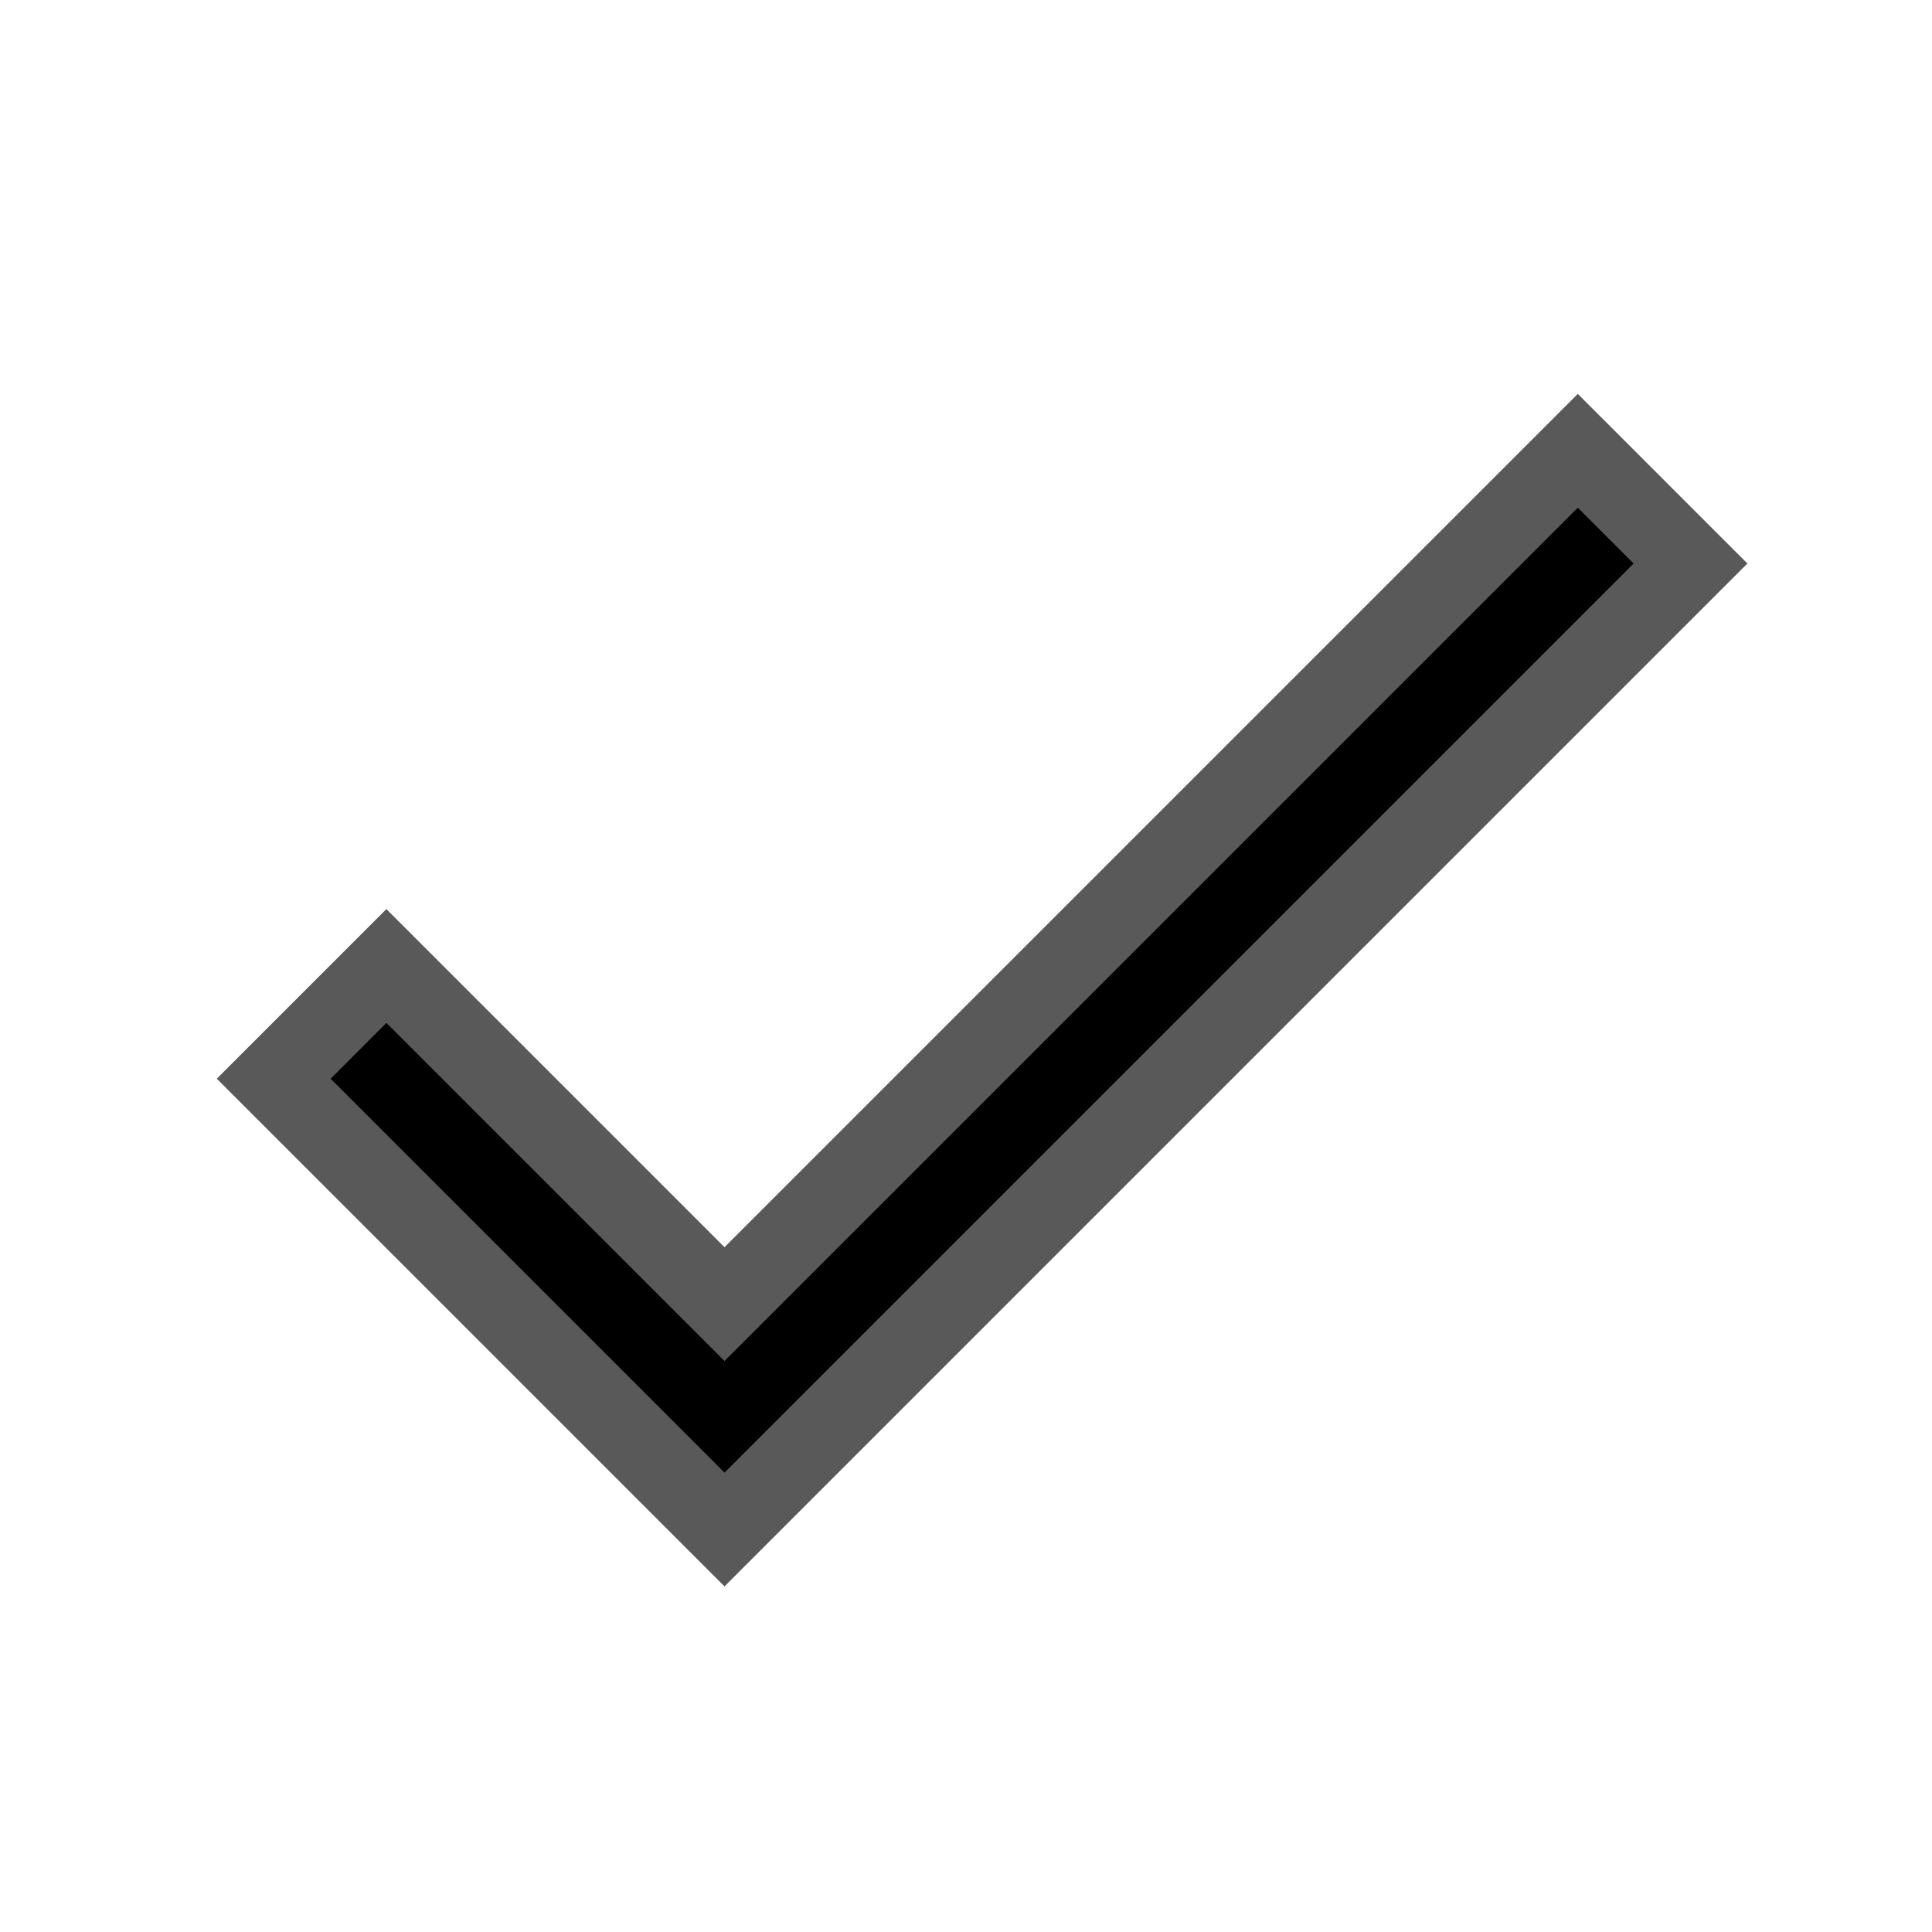
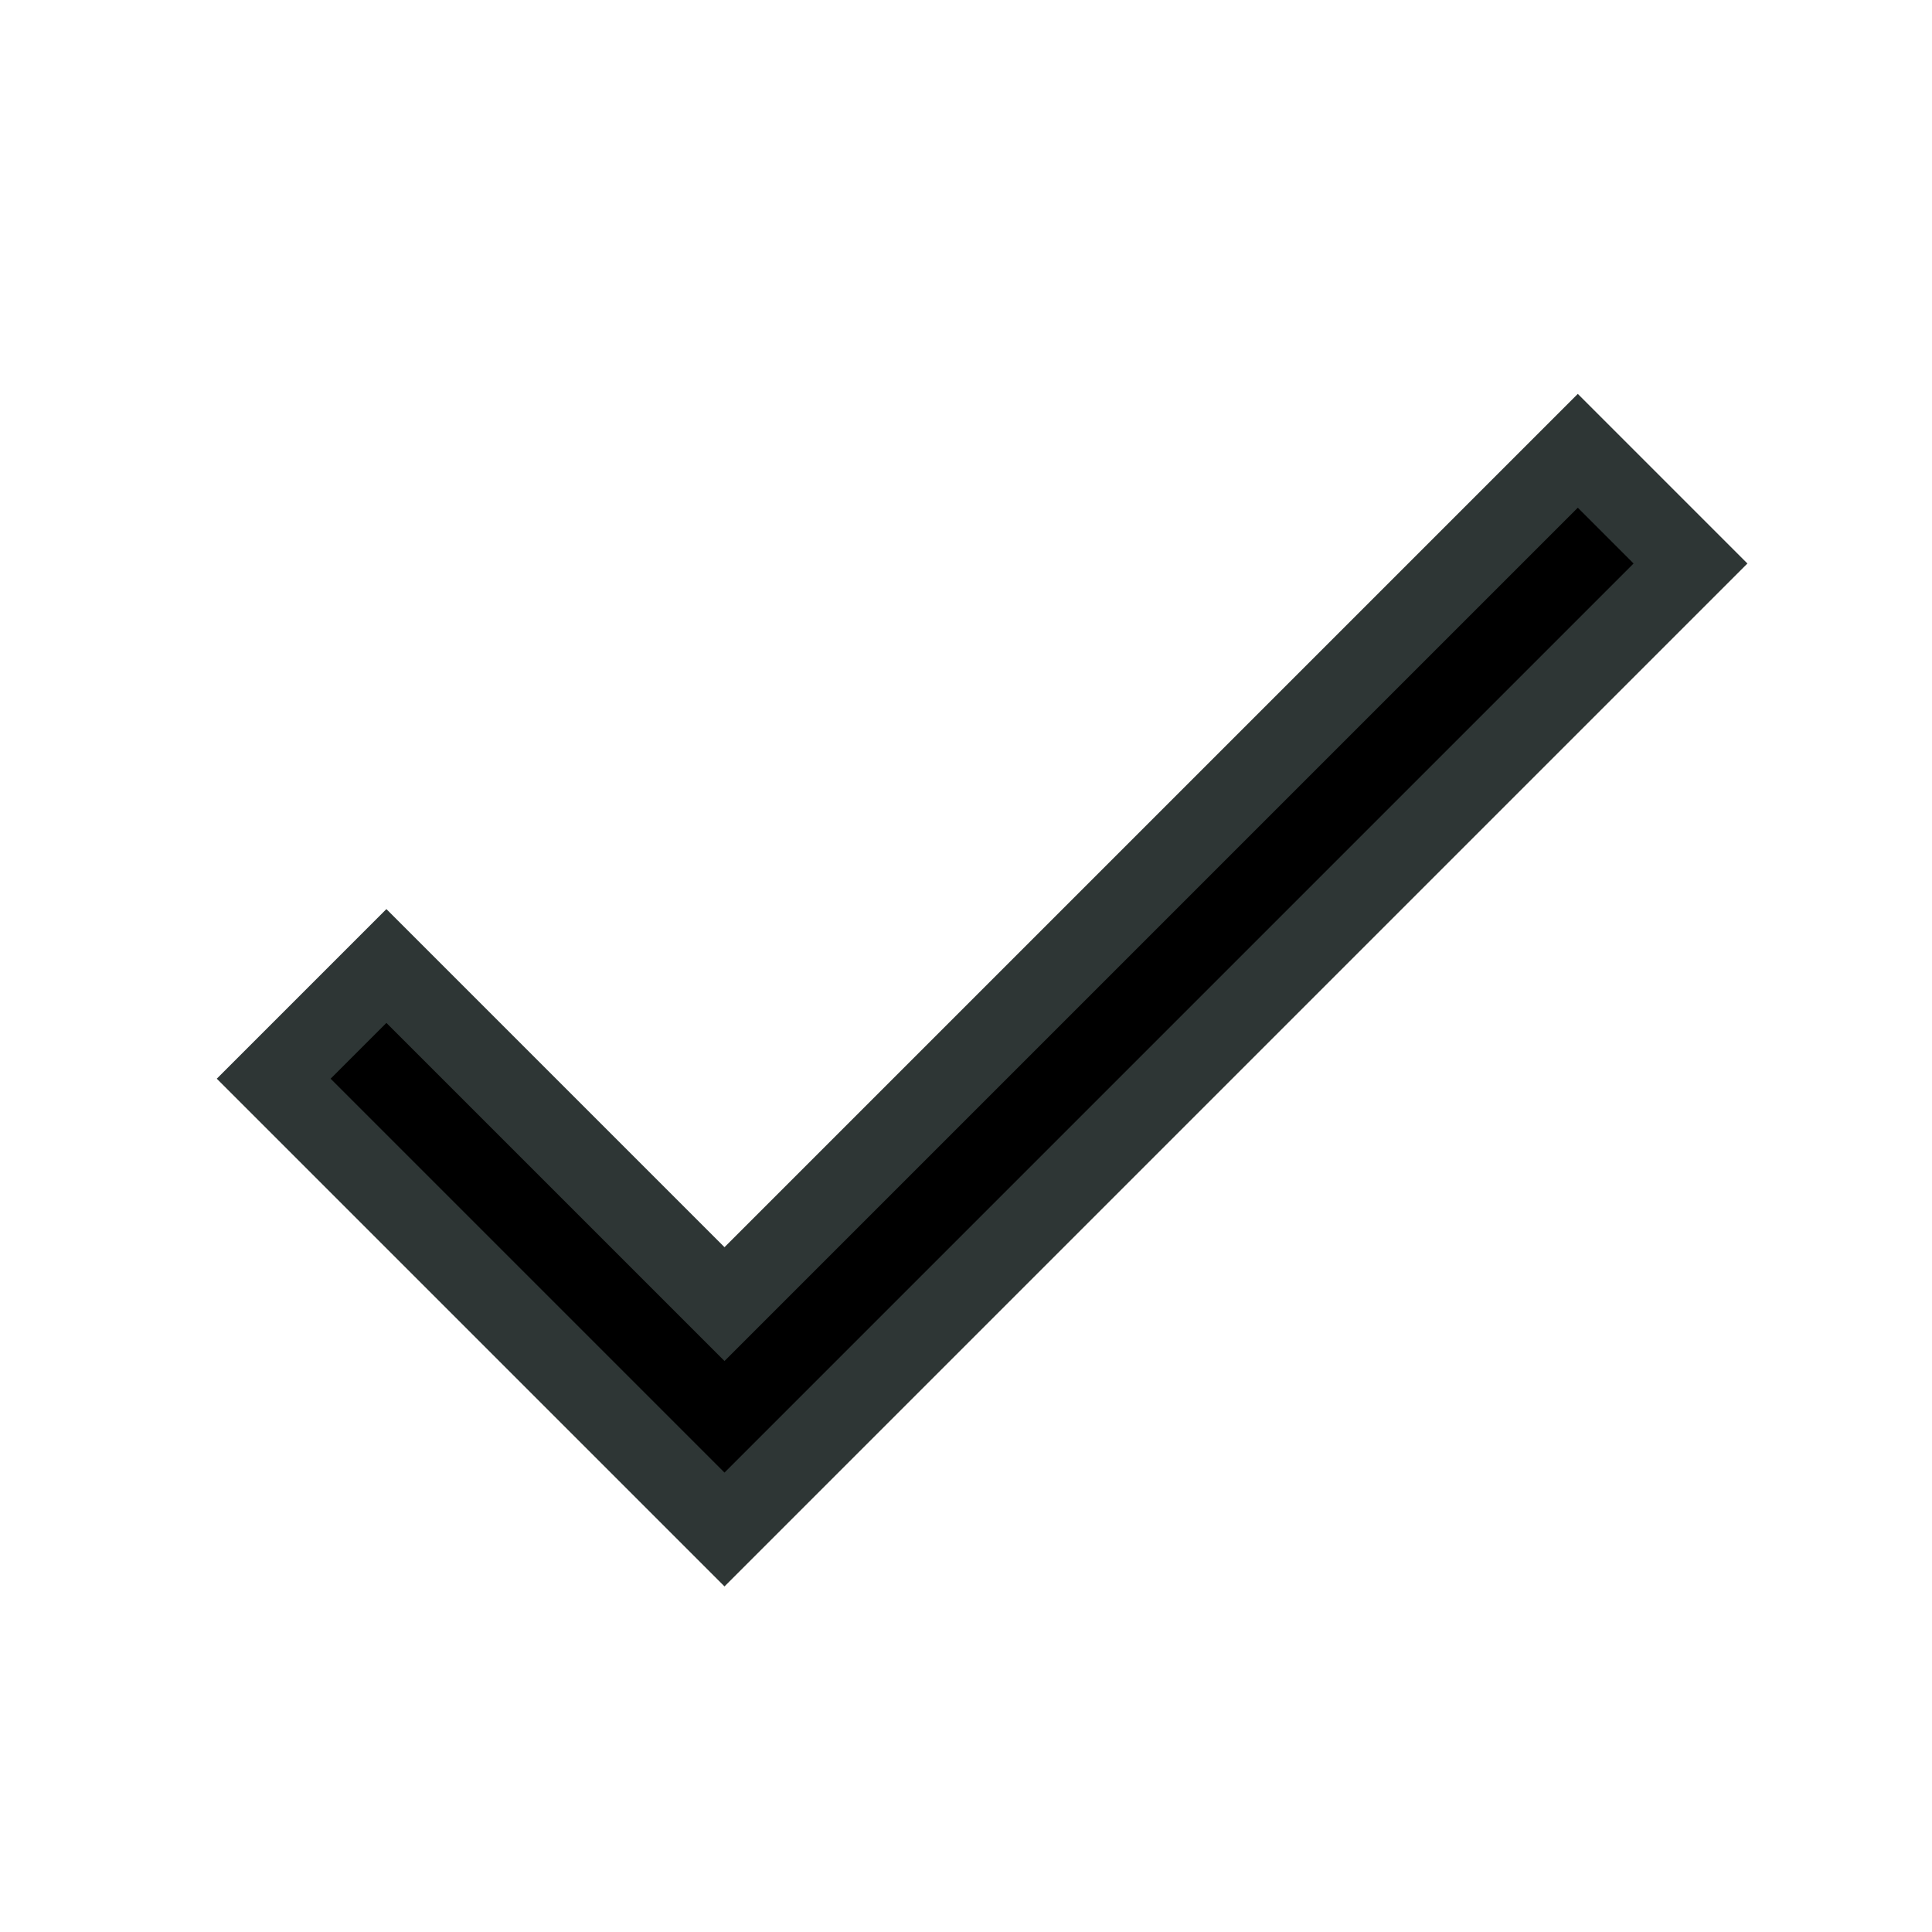
<svg xmlns="http://www.w3.org/2000/svg" width="24" height="24" viewBox="0 0 24 24">
  <path fill="none" d="M0 0h24v24H0z" />
-   <path stroke="#595959" d="M9 16.2L4.8 12l-1.4 1.4L9 19 21 7l-1.4-1.4L9 16.2z" />
+   <path stroke="#2e3635" d="M9 16.2L4.8 12l-1.4 1.4L9 19 21 7l-1.4-1.4L9 16.2z" />
</svg>
